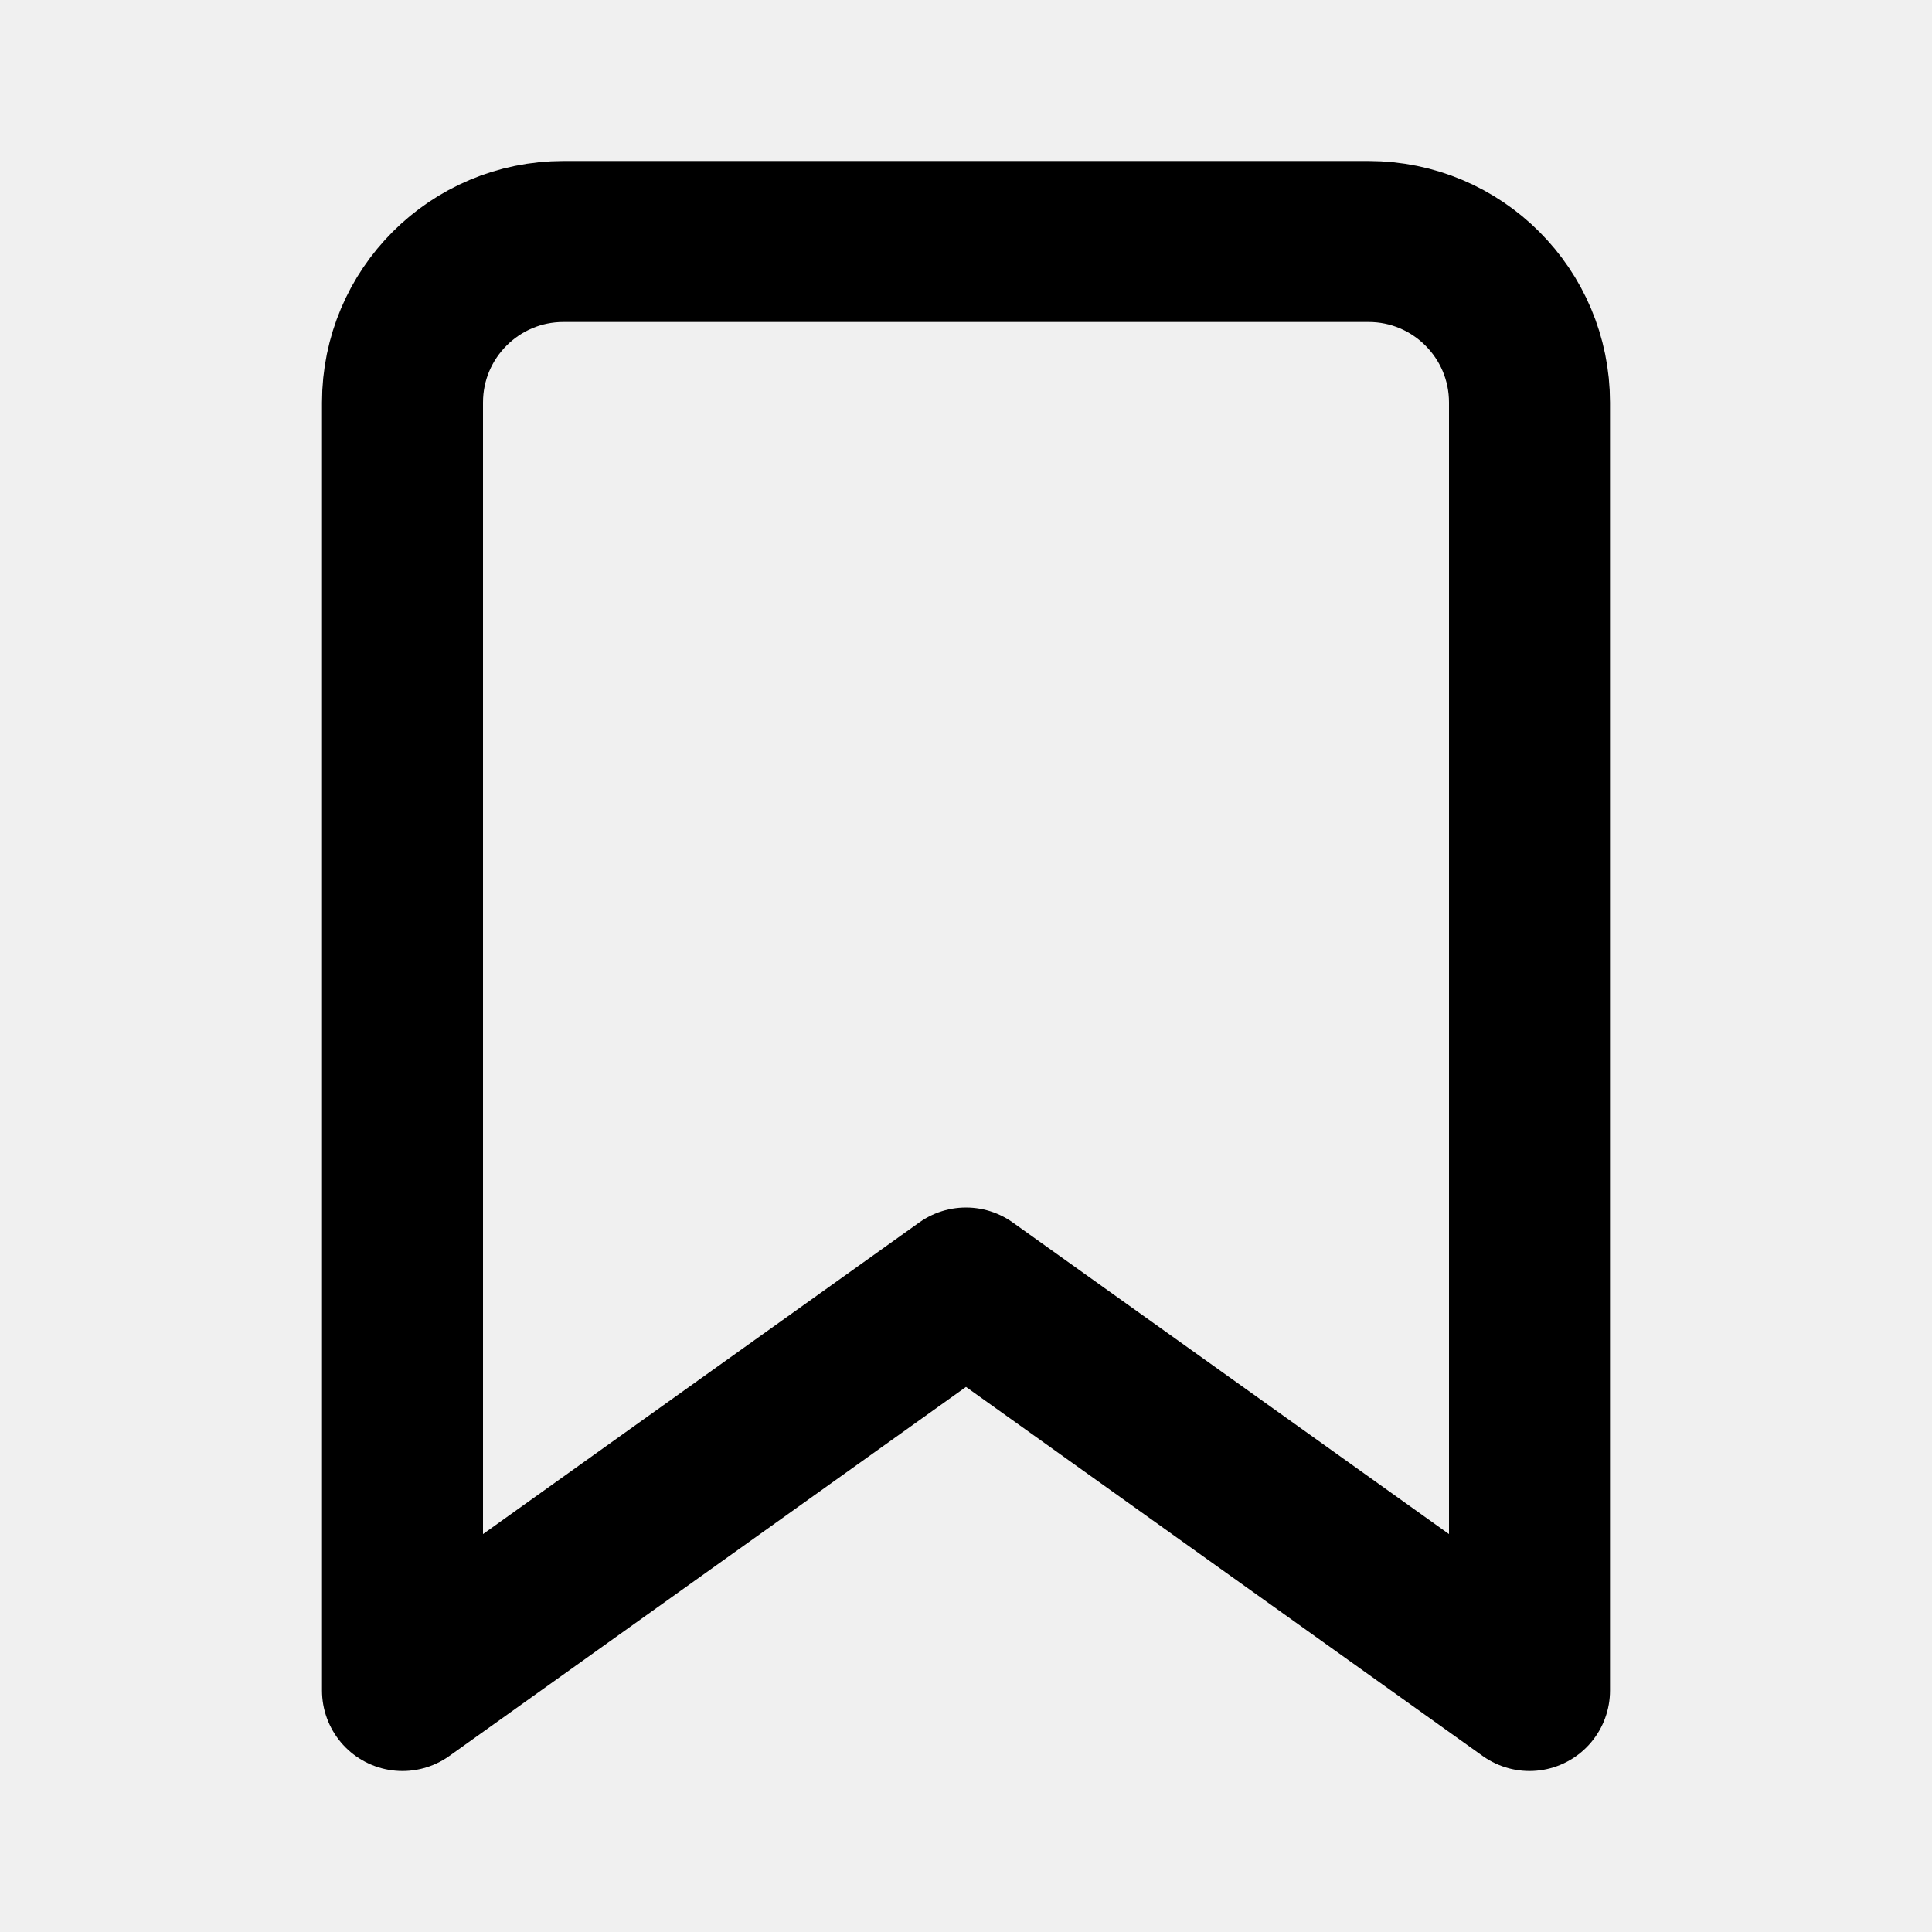
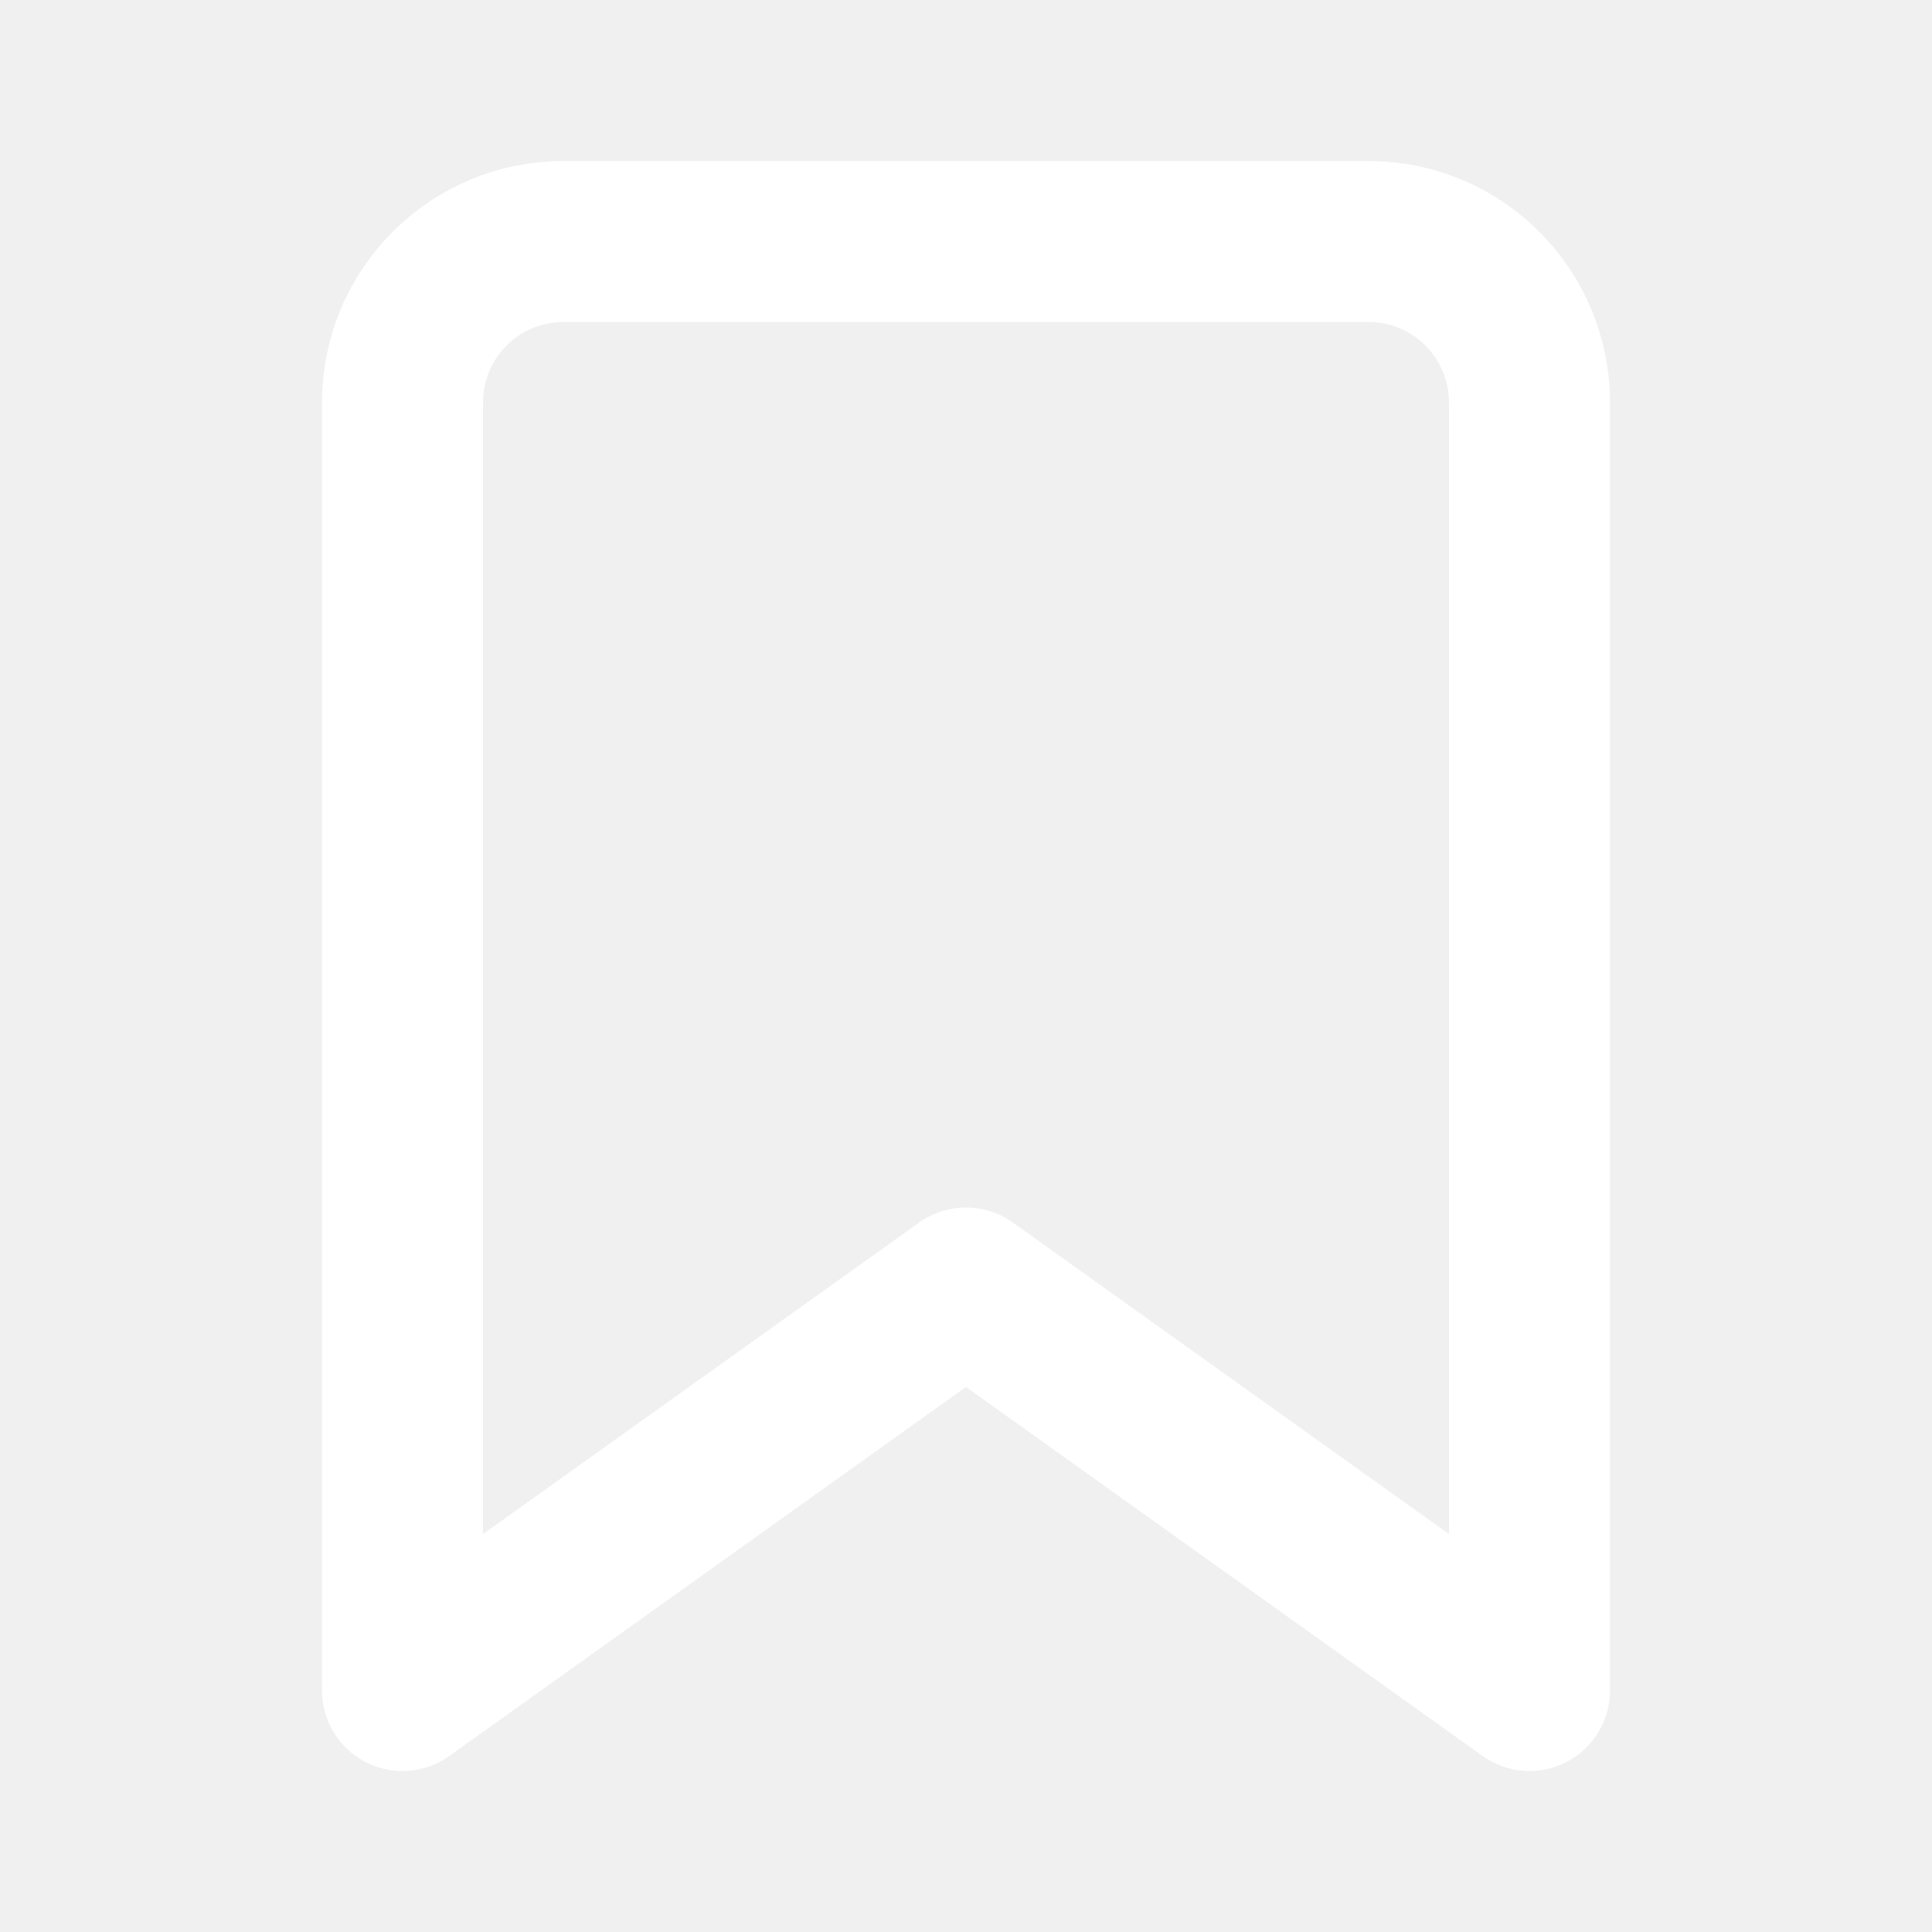
- <svg xmlns="http://www.w3.org/2000/svg" width="20" height="20" viewBox="0 0 24 24" fill="none" stroke="black" stroke-width="2" stroke-linecap="round" stroke-linejoin="round" class="feather feather-bookmark">
+ <svg xmlns="http://www.w3.org/2000/svg" width="16" height="16" viewBox="0 0 24 24" fill="none" stroke="#fff" stroke-width="2" stroke-linecap="round" stroke-linejoin="round" class="feather feather-bookmark">
  <path d="M19 21l-7-5-7 5V5a2 2 0 0 1 2-2h10a2 2 0 0 1 2 2z" />
</svg>
